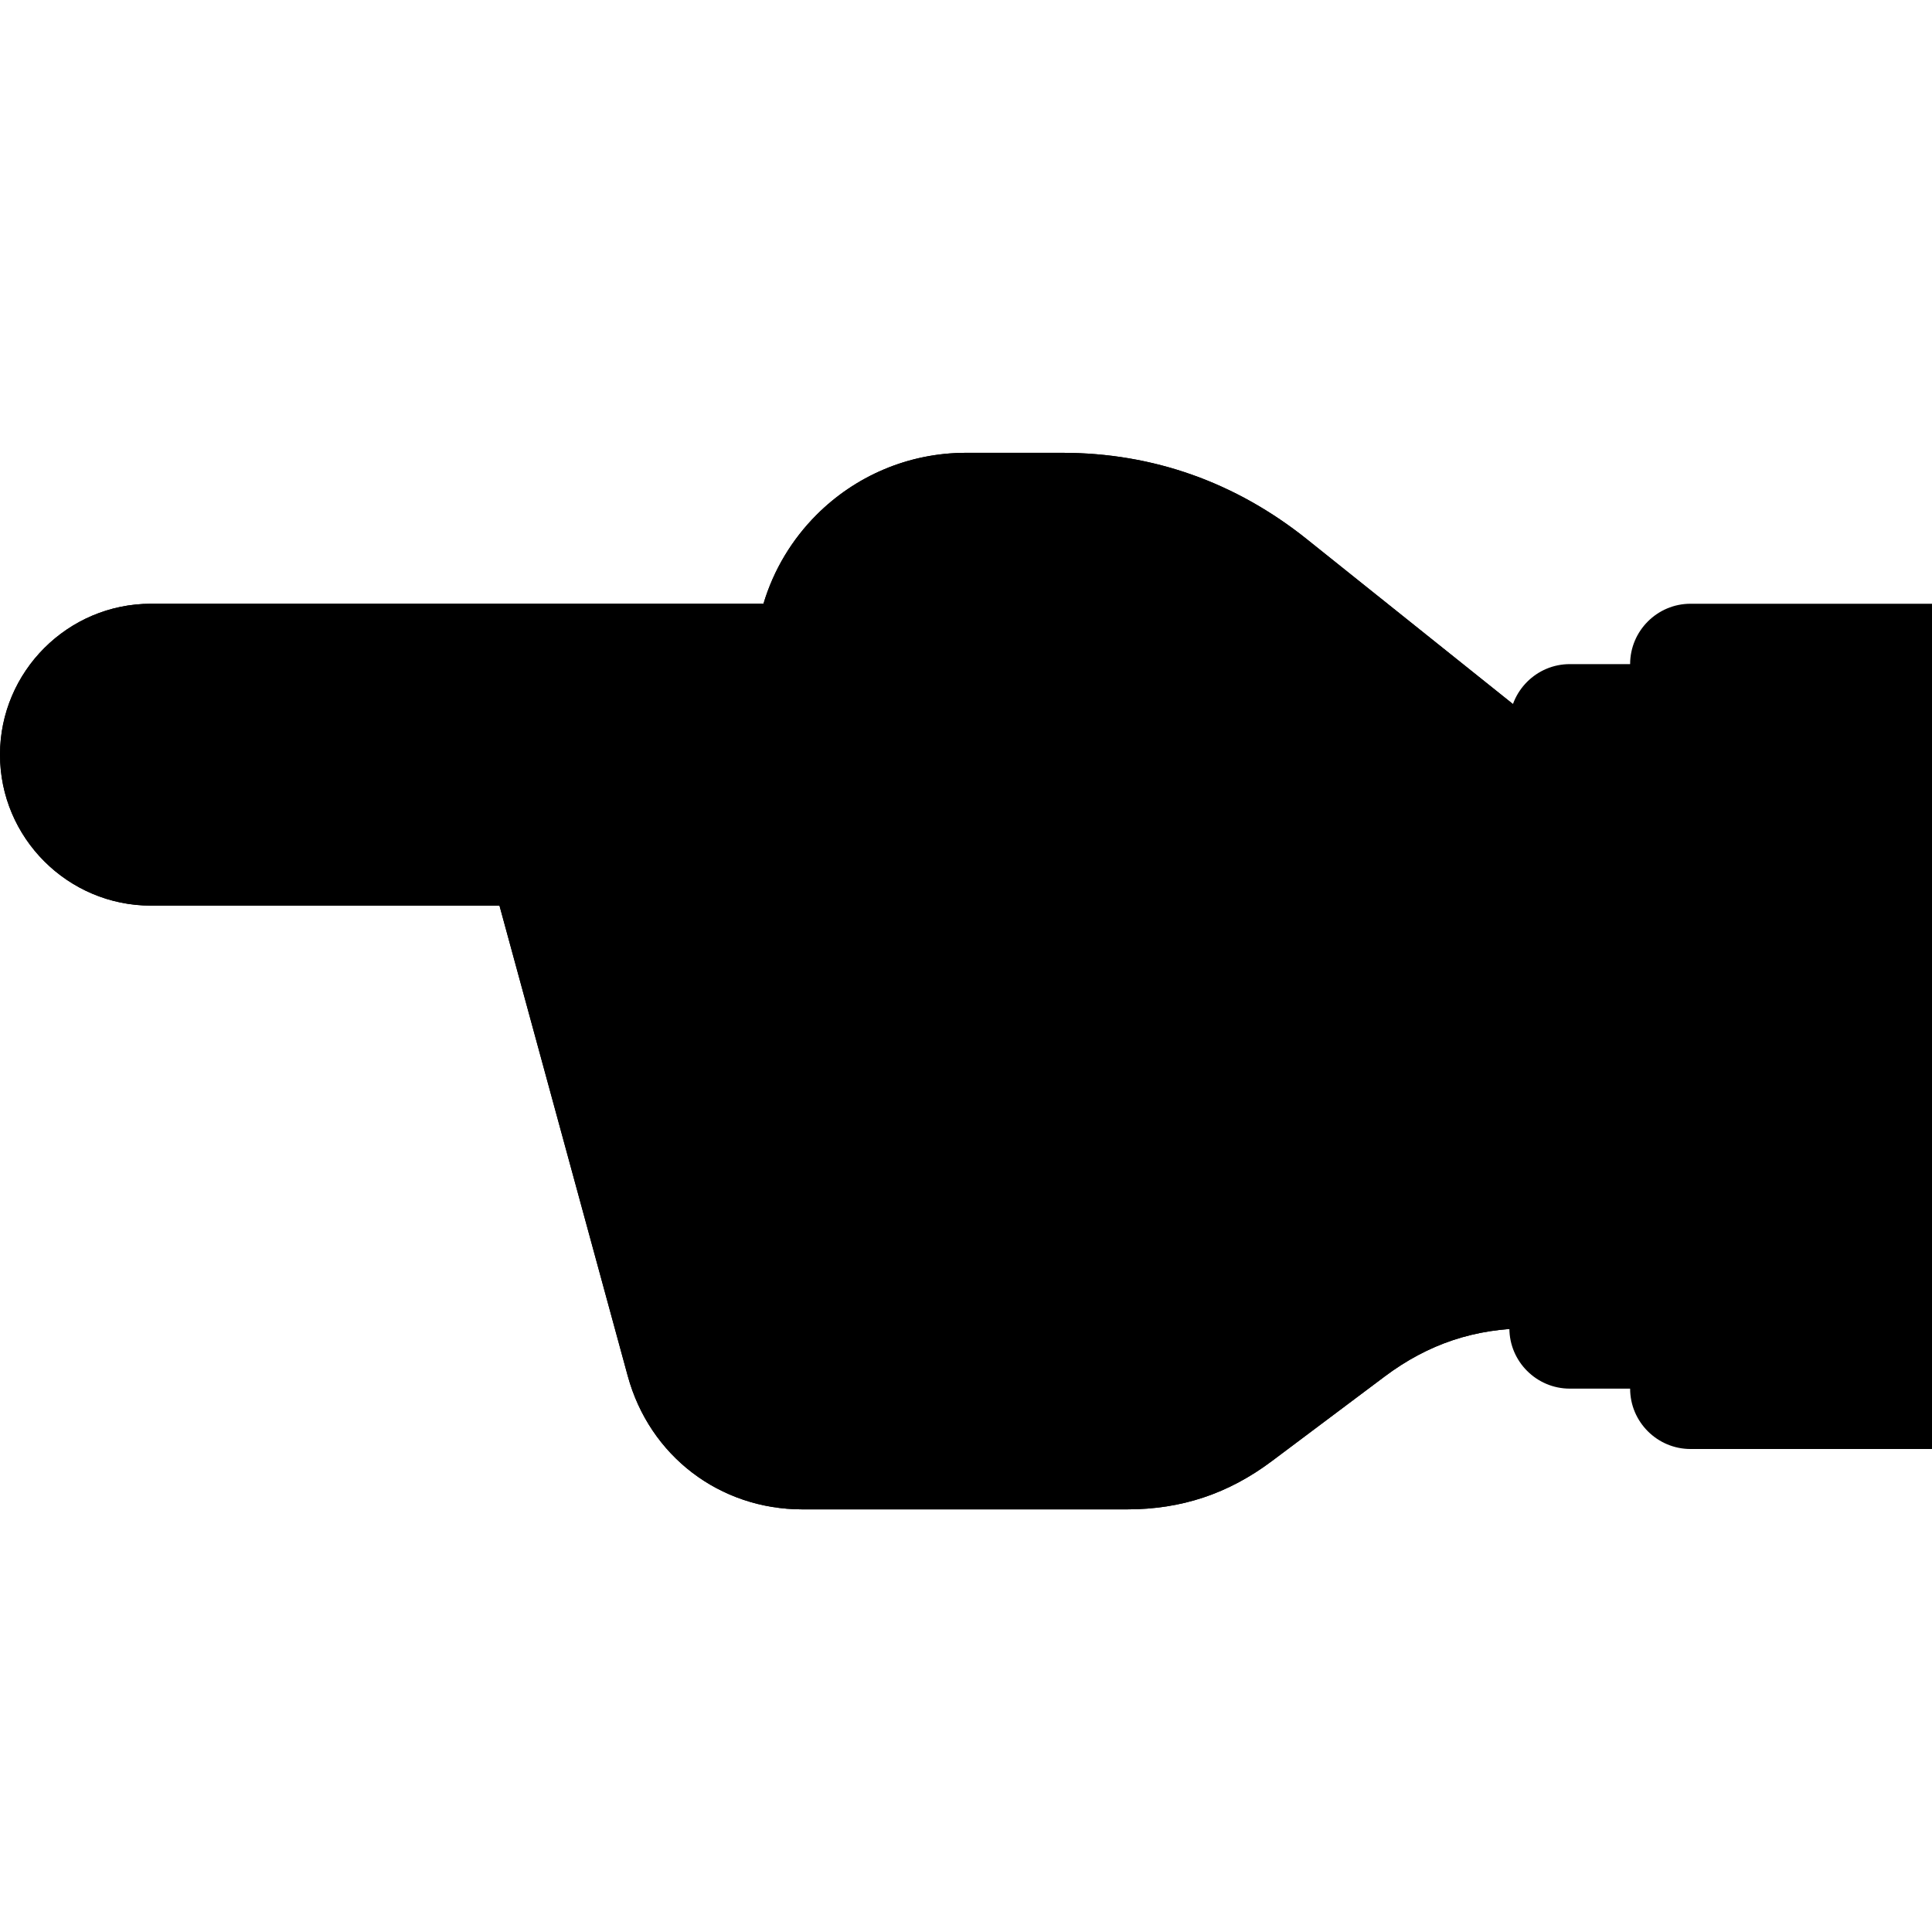
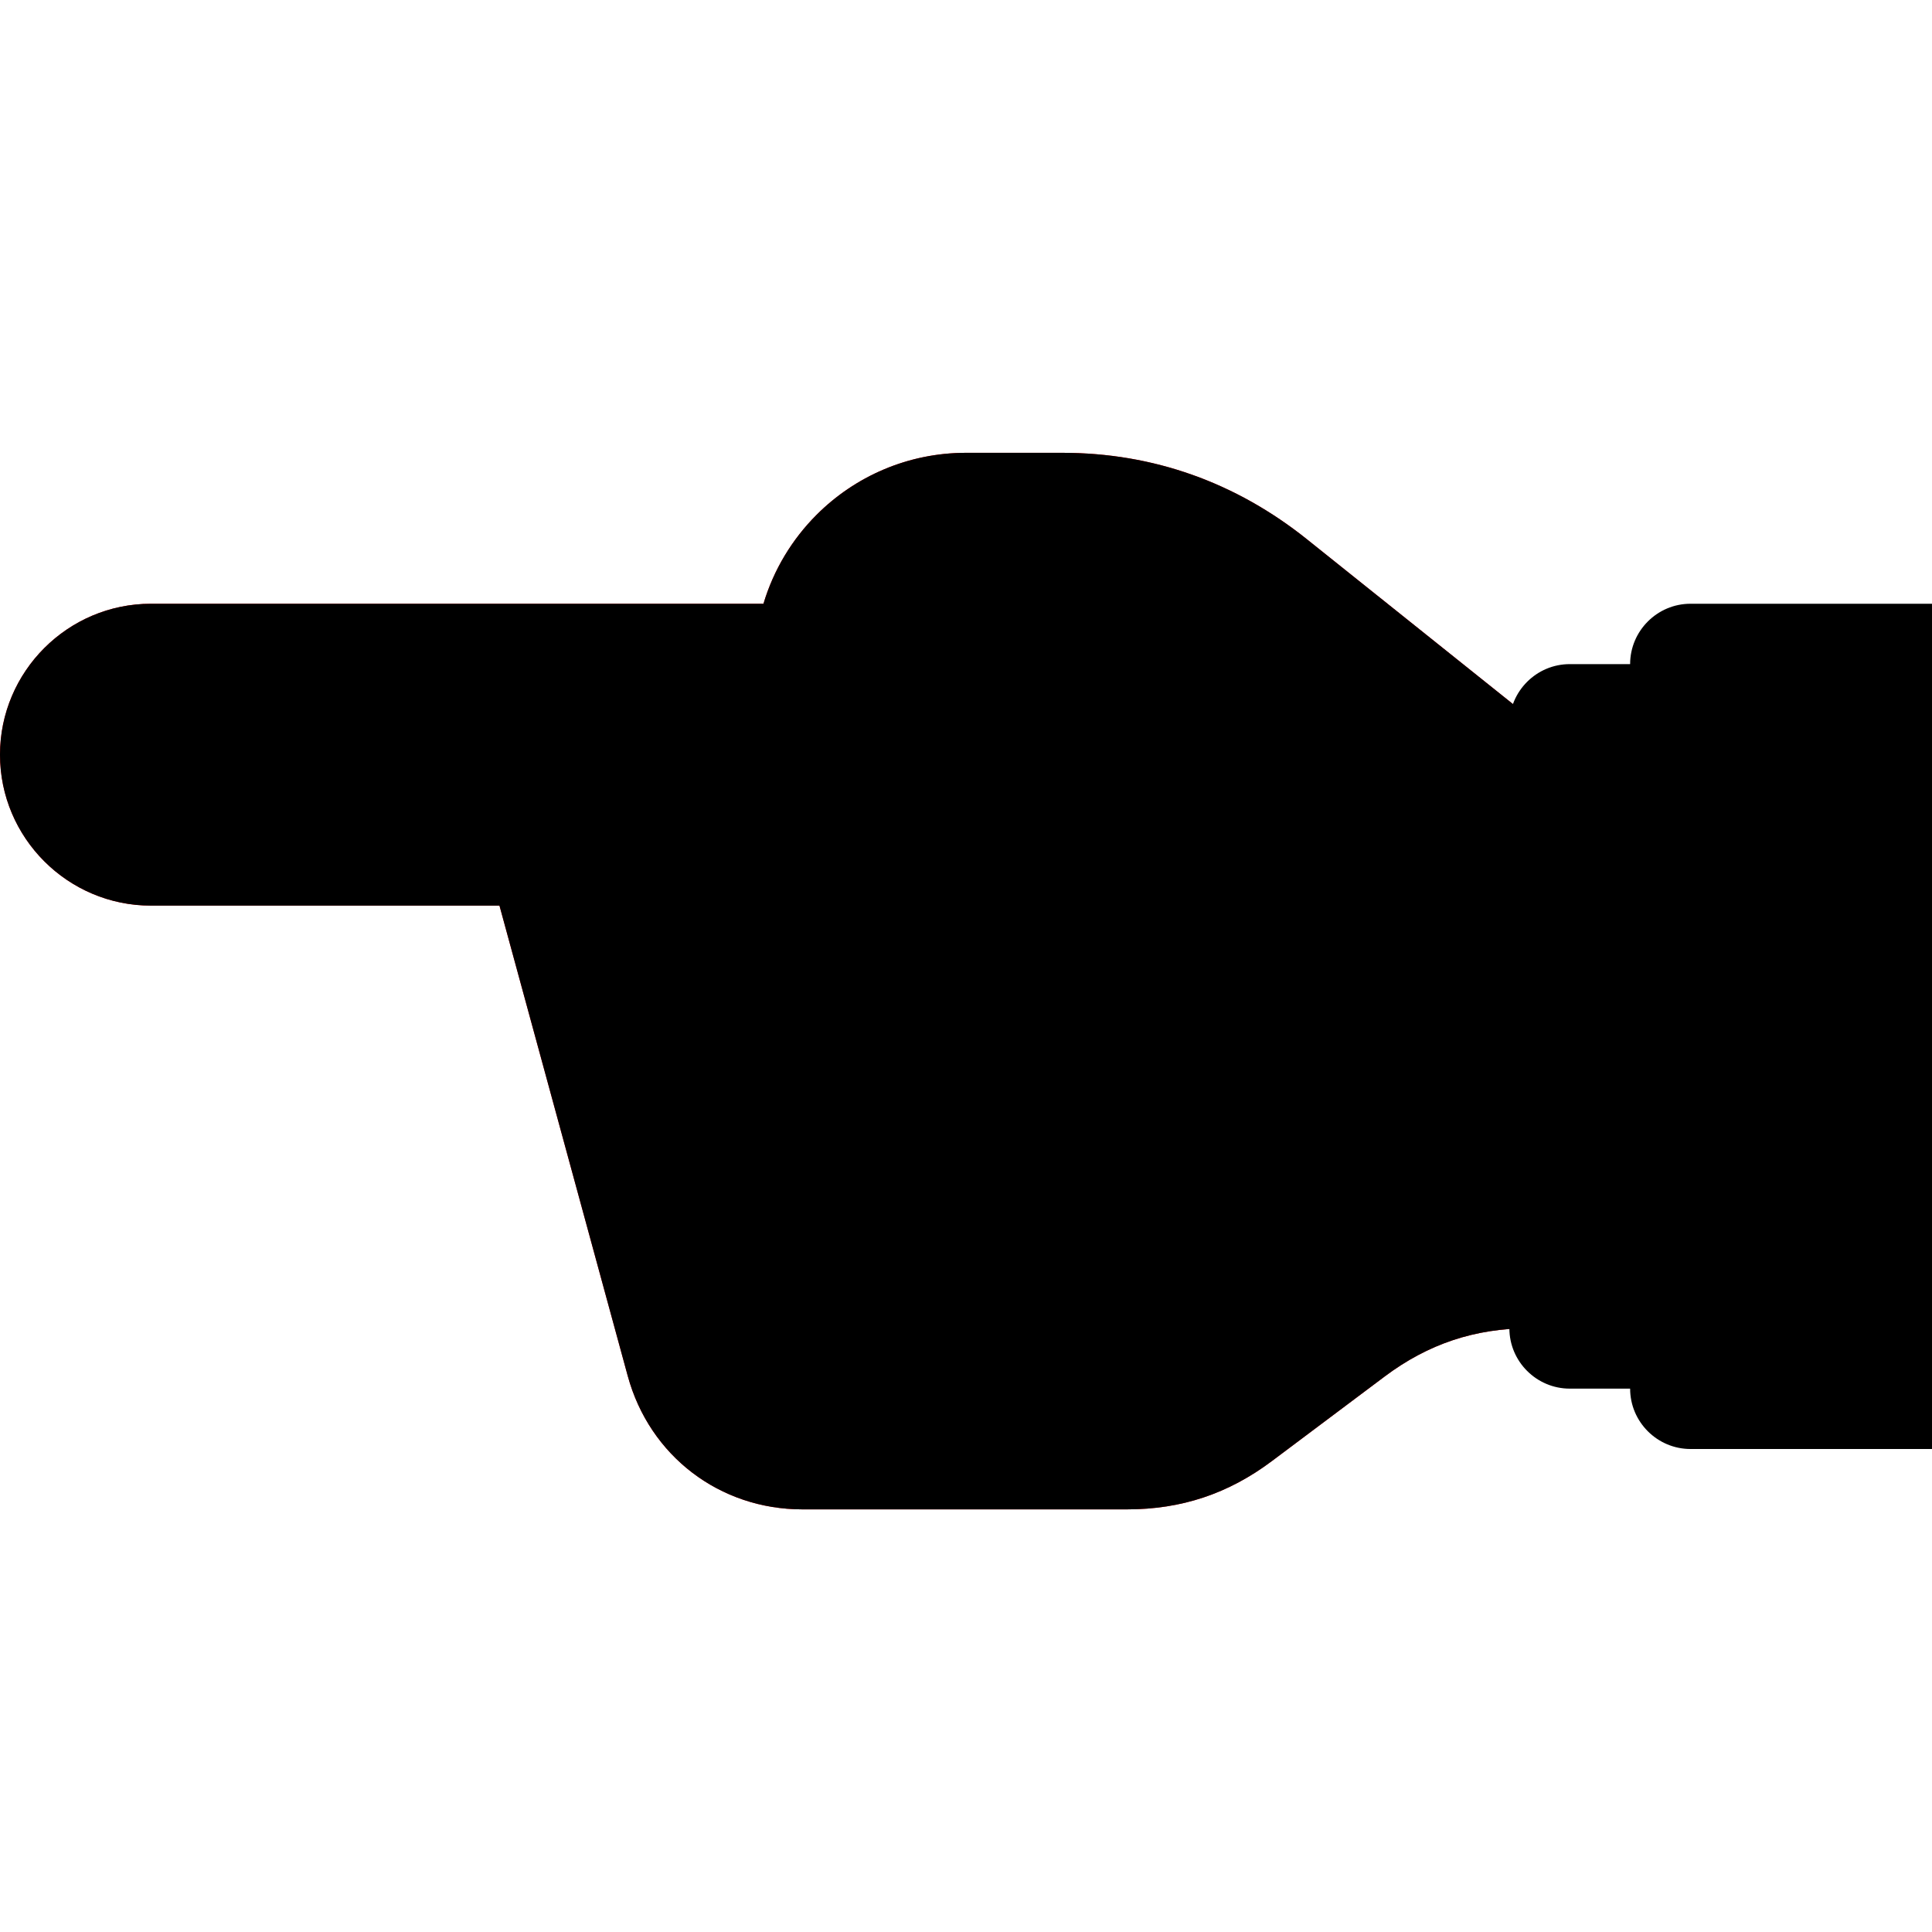
<svg xmlns="http://www.w3.org/2000/svg" version="1.1" viewBox="0,0,1024,1024">
  <defs>
    <clipPath id="clip-dtO7mCv6">
      <path d="M832,352h128v384h-128c-17.62,0 -32,-14.38 -32,-32v-320c0,-17.62 14.38,-32 32,-32z" />
    </clipPath>
    <clipPath id="clip-GbxlFVtl">
      <path d="M806.53,376.88l82.47,27.49l7,299.63h-85.33c-28.87,0 -53.7,8.28 -76.8,25.6l-36.37,27.27v-467.21z" />
    </clipPath>
    <filter id="filter-2rNQDKqq" x="-65%" y="-14%" width="770%" height="218%" color-interpolation-filters="sRGB">
      <feColorMatrix values="1 0 0 0 0 0 1 0 0 0 0 0 1 0 0 0 0 0 0.17 0" in="SourceGraphic" />
      <feOffset dy="16.67" />
      <feGaussianBlur stdDeviation="9.17" result="blur0" />
      <feColorMatrix values="1 0 0 0 0 0 1 0 0 0 0 0 1 0 0 0 0 0 0.25 0" in="SourceGraphic" />
      <feOffset dy="25" />
      <feGaussianBlur stdDeviation="25" result="blur1" />
      <feMerge>
        <feMergeNode in="blur0" />
        <feMergeNode in="blur1" />
      </feMerge>
    </filter>
    <filter id="filter-GS8Zvb6F" x="-46%" y="-14%" width="549%" height="218%" color-interpolation-filters="sRGB">
      <feColorMatrix values="1 0 0 0 0 0 1 0 0 0 0 0 1 0 0 0 0 0 0.17 0" in="SourceGraphic" />
      <feOffset dy="16.67" />
      <feGaussianBlur stdDeviation="9.17" result="blur0" />
      <feColorMatrix values="1 0 0 0 0 0 1 0 0 0 0 0 1 0 0 0 0 0 0.25 0" in="SourceGraphic" />
      <feOffset dy="25" />
      <feGaussianBlur stdDeviation="25" result="blur1" />
      <feMerge>
        <feMergeNode in="blur0" />
        <feMergeNode in="blur1" />
      </feMerge>
    </filter>
  </defs>
  <g fill="none" fill-rule="nonzero" style="mix-blend-mode: normal">
    <g>
      <g color="currentColor" class="app-icon-color-1">
-         <path d="M80,320h324.65c5.38,-18.05 15.21,-34.2 28.18,-47.17c20.26,-20.26 48.27,-32.83 79.17,-32.83h51.1c48.24,0 92.04,15.77 129.65,45.86l113.78,91.02l82.47,27.49l7,299.63h-85.33c-28.87,0 -53.7,8.28 -76.8,25.6l-59.74,44.8c-23.1,17.32 -47.93,25.6 -76.8,25.6h-172.01c-43.91,0 -81.06,-28.37 -92.61,-70.74l-67.98,-249.26h-184.73c-44.06,0 -80,-35.94 -80,-80c0,-44.06 35.94,-80 80,-80z" fill="currentColor" />
+         <path d="M80,320h324.65c5.38,-18.05 15.21,-34.2 28.18,-47.17c20.26,-20.26 48.27,-32.83 79.17,-32.83h51.1c48.24,0 92.04,15.77 129.65,45.86l113.78,91.02l82.47,27.49l7,299.63h-85.33c-28.87,0 -53.7,8.28 -76.8,25.6l-59.74,44.8c-23.1,17.32 -47.93,25.6 -76.8,25.6h-172.01c-43.91,0 -81.06,-28.37 -92.61,-70.74l-67.98,-249.26h-184.73c-44.06,0 -80,-35.94 -80,-80c0,-44.06 35.94,-80 80,-80z" fill="red" />
      </g>
      <g color="currentColor" class="app-icon-color-1">
        <path d="M80,320h324.65c5.38,-18.05 15.21,-34.2 28.18,-47.17c20.26,-20.26 48.27,-32.83 79.17,-32.83h51.1c48.24,0 92.04,15.77 129.65,45.86l113.78,91.02l82.47,27.49l7,299.63h-85.33c-28.87,0 -53.7,8.28 -76.8,25.6l-59.74,44.8c-23.1,17.32 -47.93,25.6 -76.8,25.6h-172.01c-43.91,0 -81.06,-28.37 -92.61,-70.74l-67.98,-249.26h-184.73c-44.06,0 -80,-35.94 -80,-80c0,-44.06 35.94,-80 80,-80z" fill="currentColor" />
      </g>
      <g clip-path="url(#clip-GbxlFVtl)">
        <path d="M896,320h128v448h-128c-17.62,0 -32,-14.38 -32,-32h-32c-17.62,0 -32,-14.38 -32,-32v-320c0,-17.62 14.38,-32 32,-32h32c0,-17.62 14.38,-32 32,-32z" fill="#000000" filter="url(#filter-GS8Zvb6F)" />
      </g>
      <g color="currentColor" class="app-icon-color-1">
        <path d="M832,352h128v384h-128c-17.62,0 -32,-14.38 -32,-32v-320c0,-17.62 14.38,-32 32,-32z" fill="currentColor" />
      </g>
      <g clip-path="url(#clip-dtO7mCv6)">
        <path d="M896,320h128v448h-128c-17.62,0 -32,-14.38 -32,-32v-384c0,-17.62 14.38,-32 32,-32z" fill="#000000" filter="url(#filter-2rNQDKqq)" />
      </g>
      <g color="currentColor" class="app-icon-color-1">
        <path d="M896,320h128v448h-128c-17.62,0 -32,-14.38 -32,-32v-384c0,-17.62 14.38,-32 32,-32z" fill="currentColor" />
      </g>
    </g>
  </g>
</svg>
